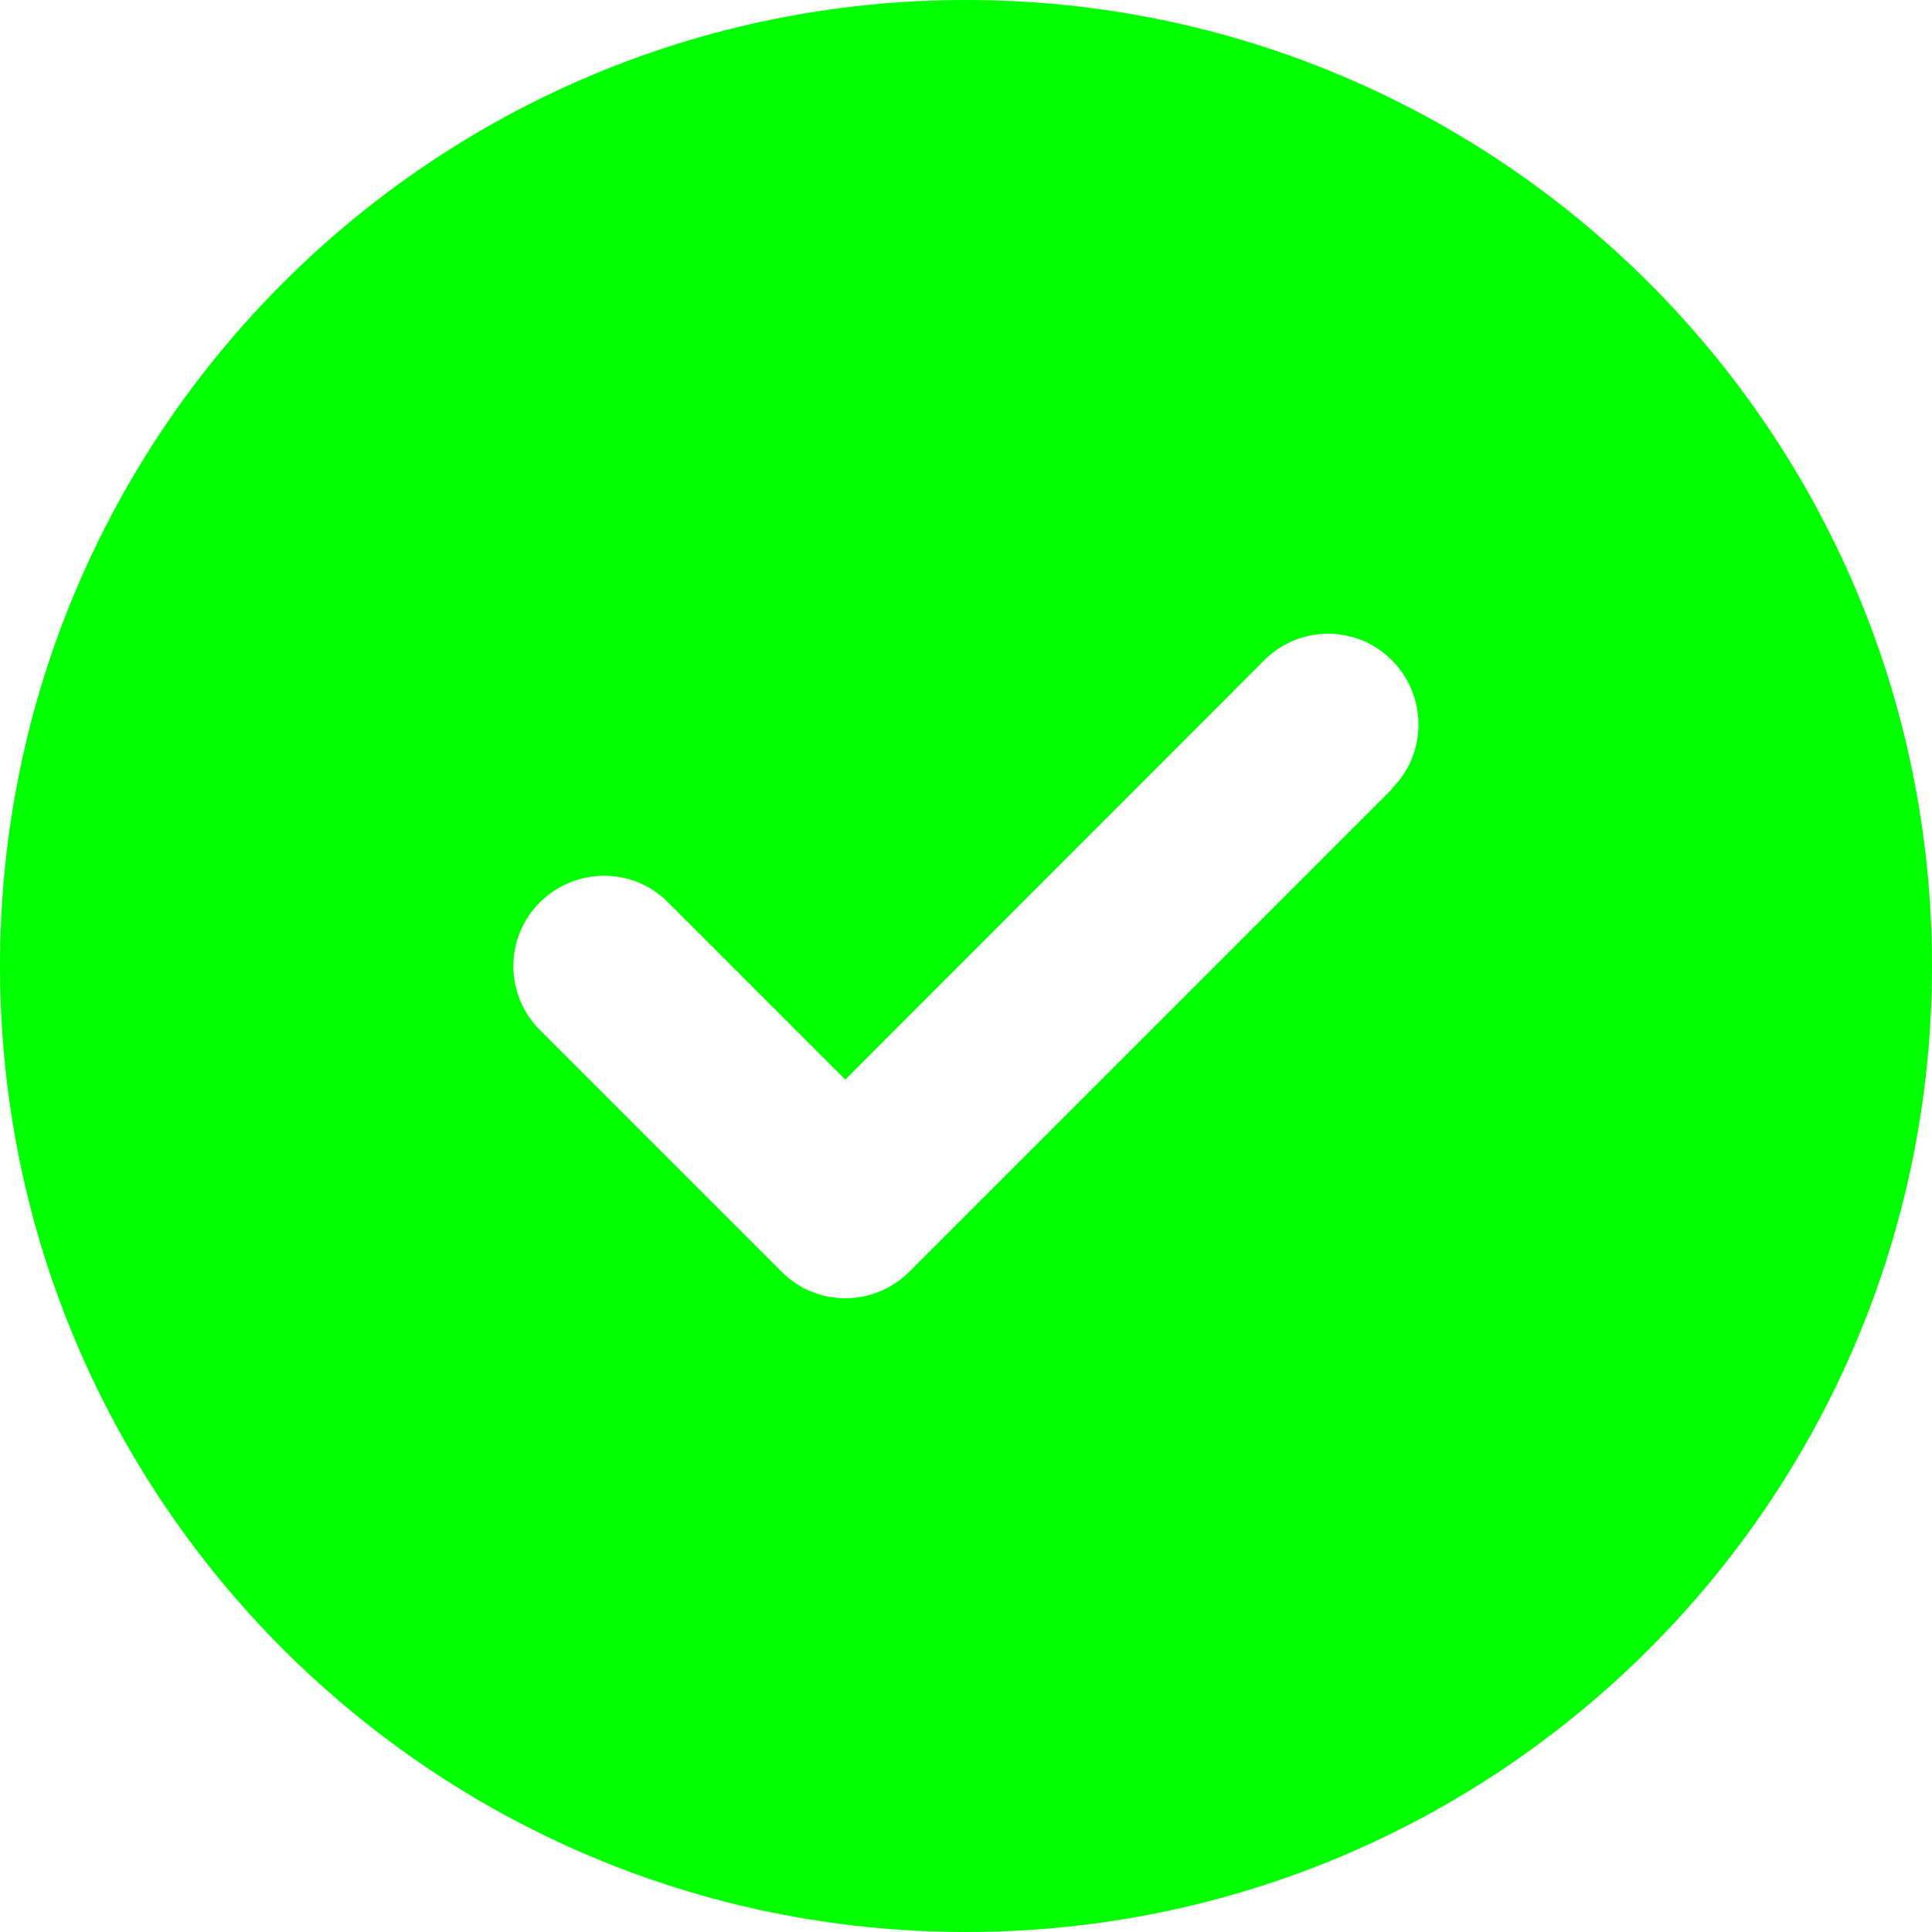
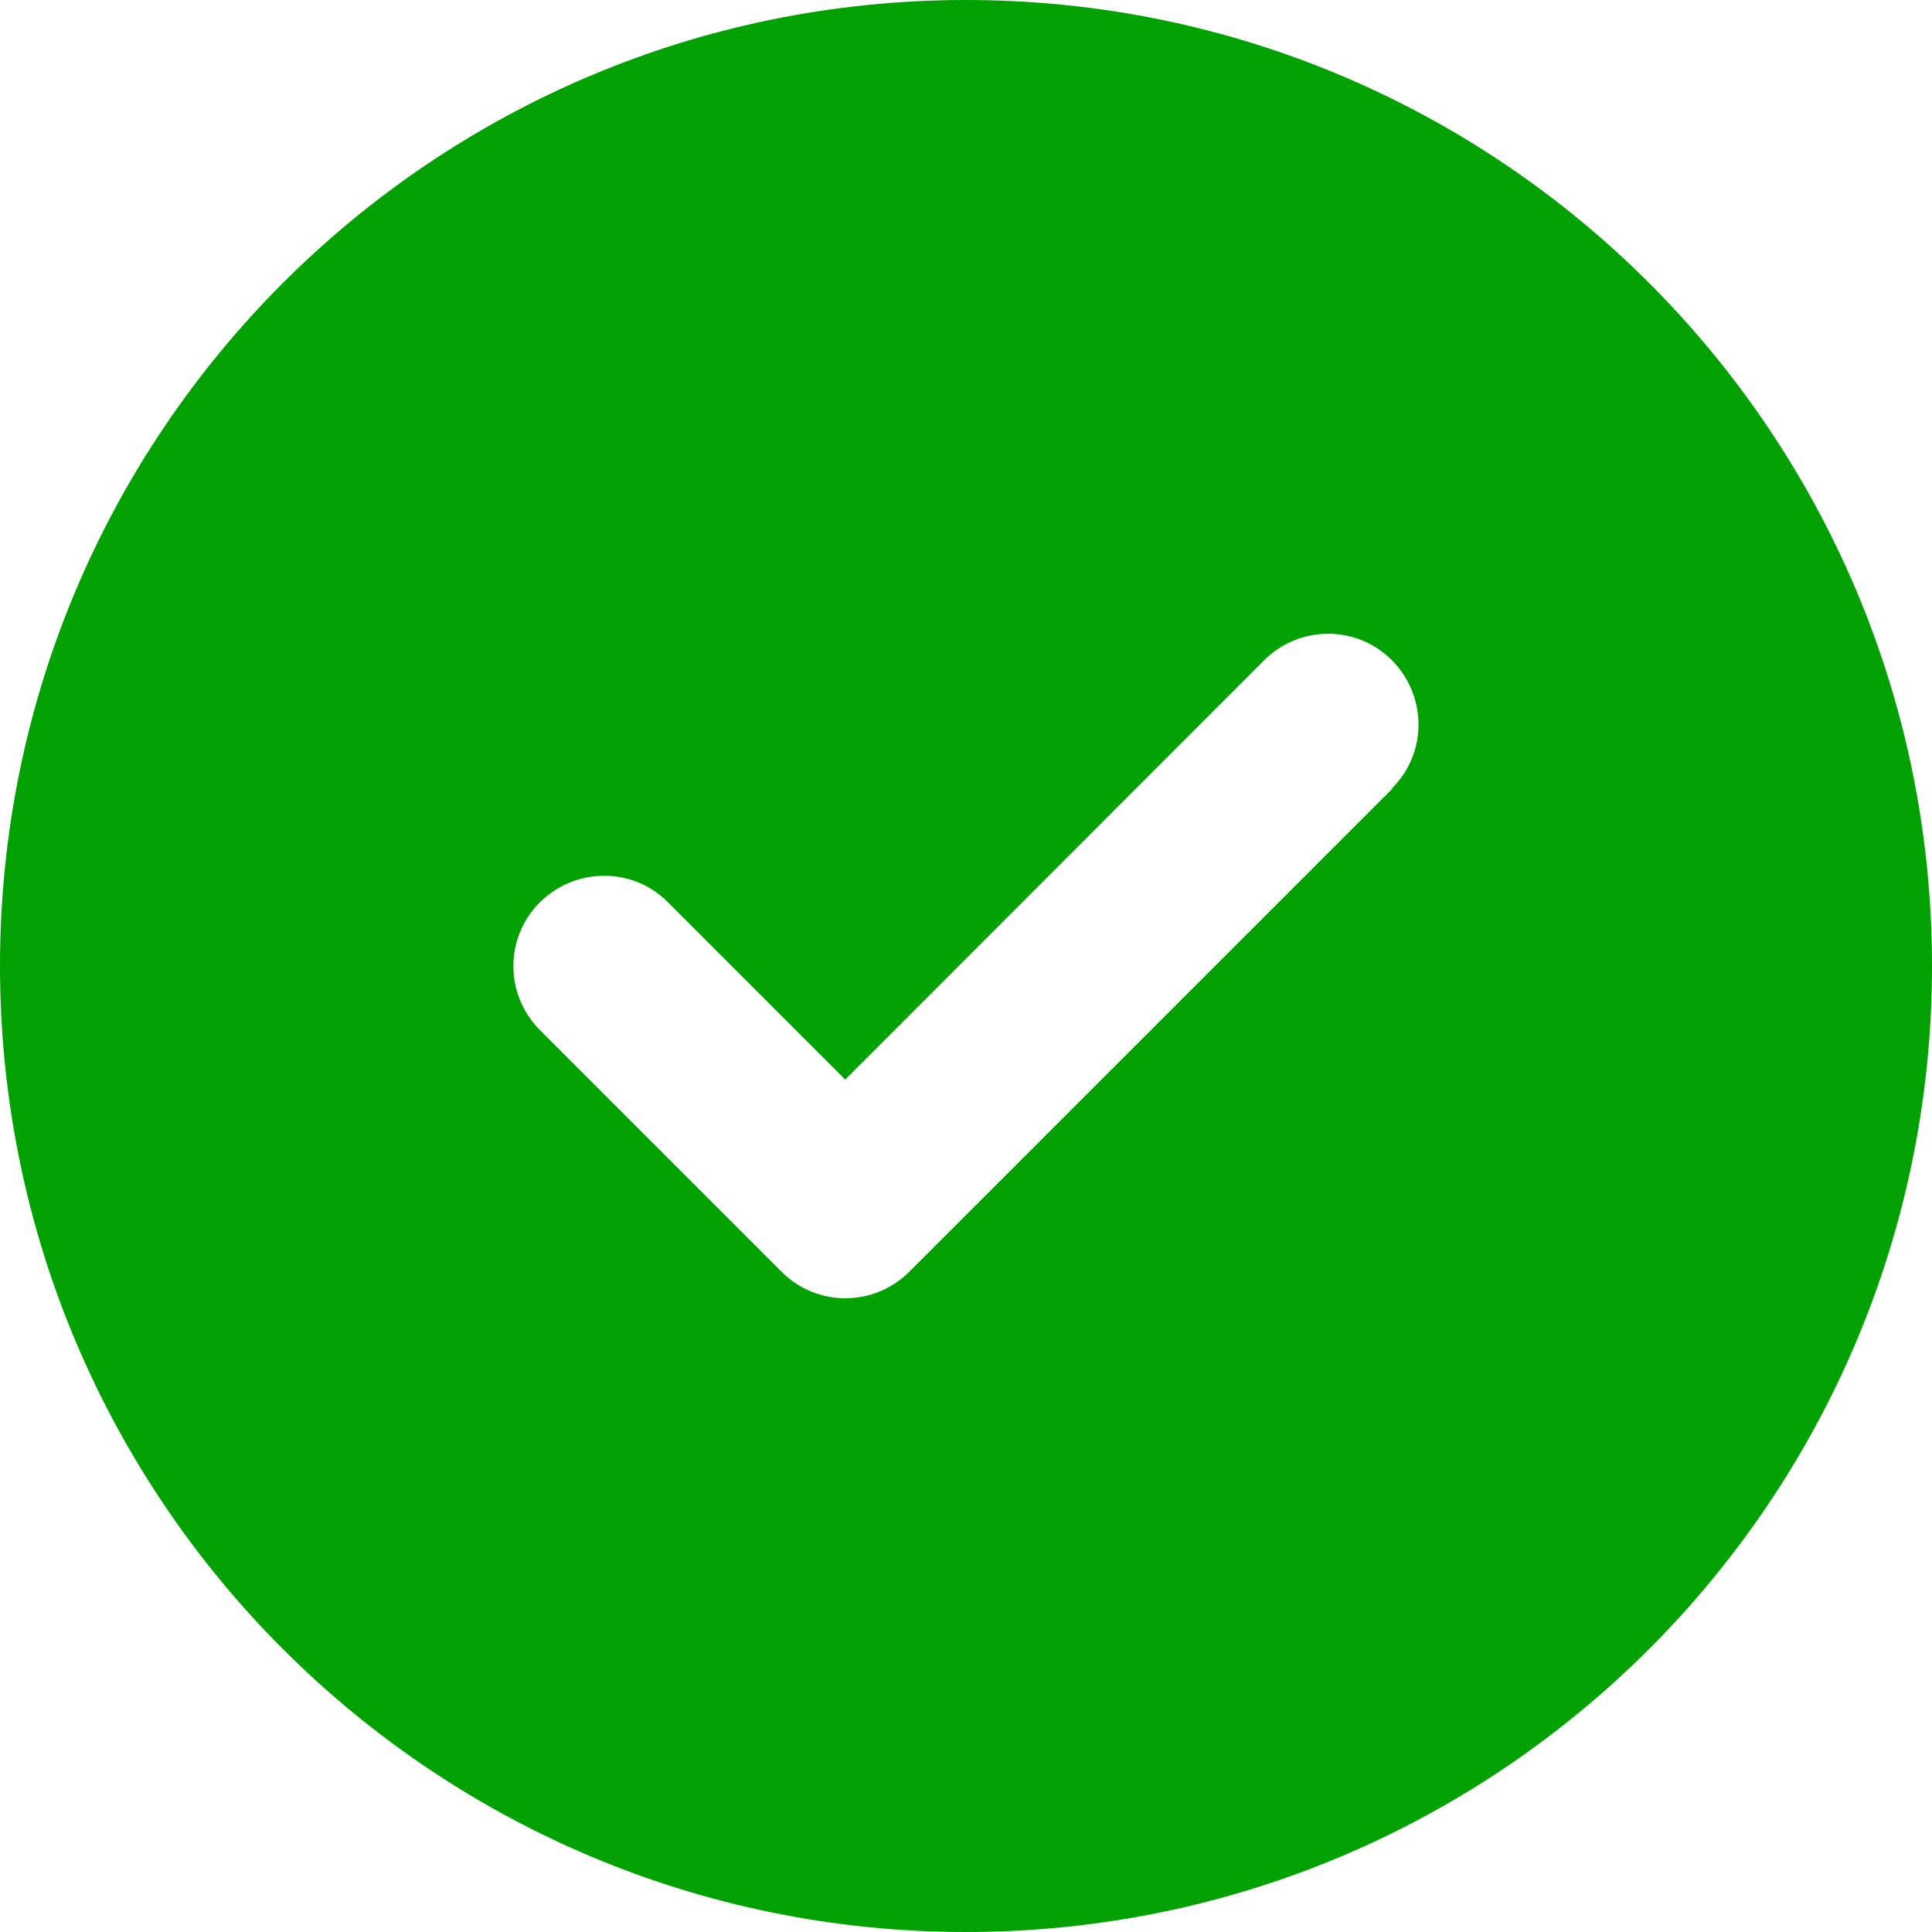
<svg xmlns="http://www.w3.org/2000/svg" viewBox="0 0 512 512">
-   <path fill="#00ff00" d="M256 512A256 256 0 1 0 256 0a256 256 0 1 0 0 512zM369 209L241 337c-9.4 9.4-24.6 9.4-33.9 0l-64-64c-9.4-9.4-9.4-24.6 0-33.9s24.6-9.4 33.9 0l47 47L335 175c9.4-9.4 24.6-9.4 33.9 0s9.4 24.6 0 33.9z" />
+   <path fill="#00A100" d="M256 512A256 256 0 1 0 256 0a256 256 0 1 0 0 512zM369 209L241 337c-9.4 9.4-24.6 9.4-33.9 0l-64-64c-9.4-9.4-9.4-24.6 0-33.9s24.6-9.4 33.9 0l47 47L335 175c9.4-9.4 24.6-9.4 33.9 0s9.4 24.6 0 33.9z" />
</svg>
